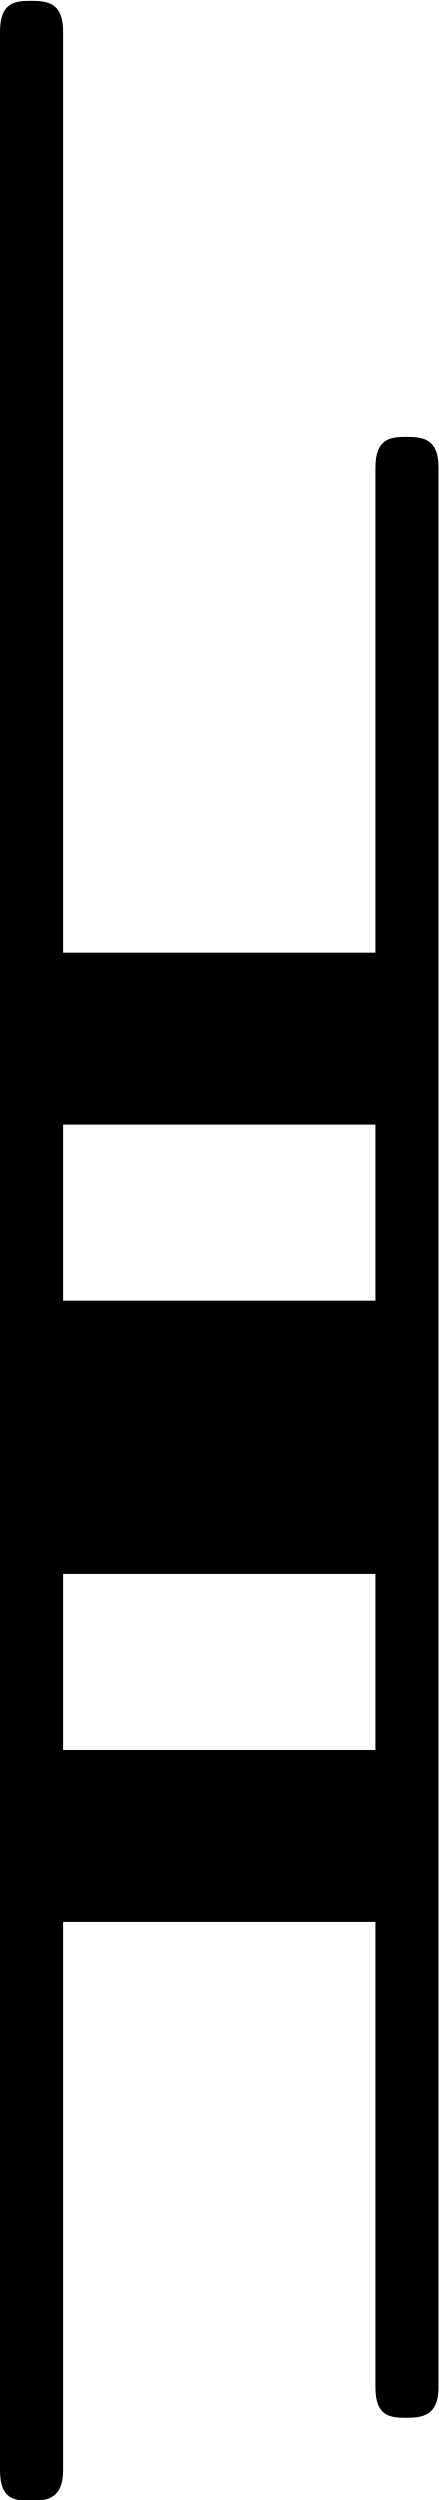
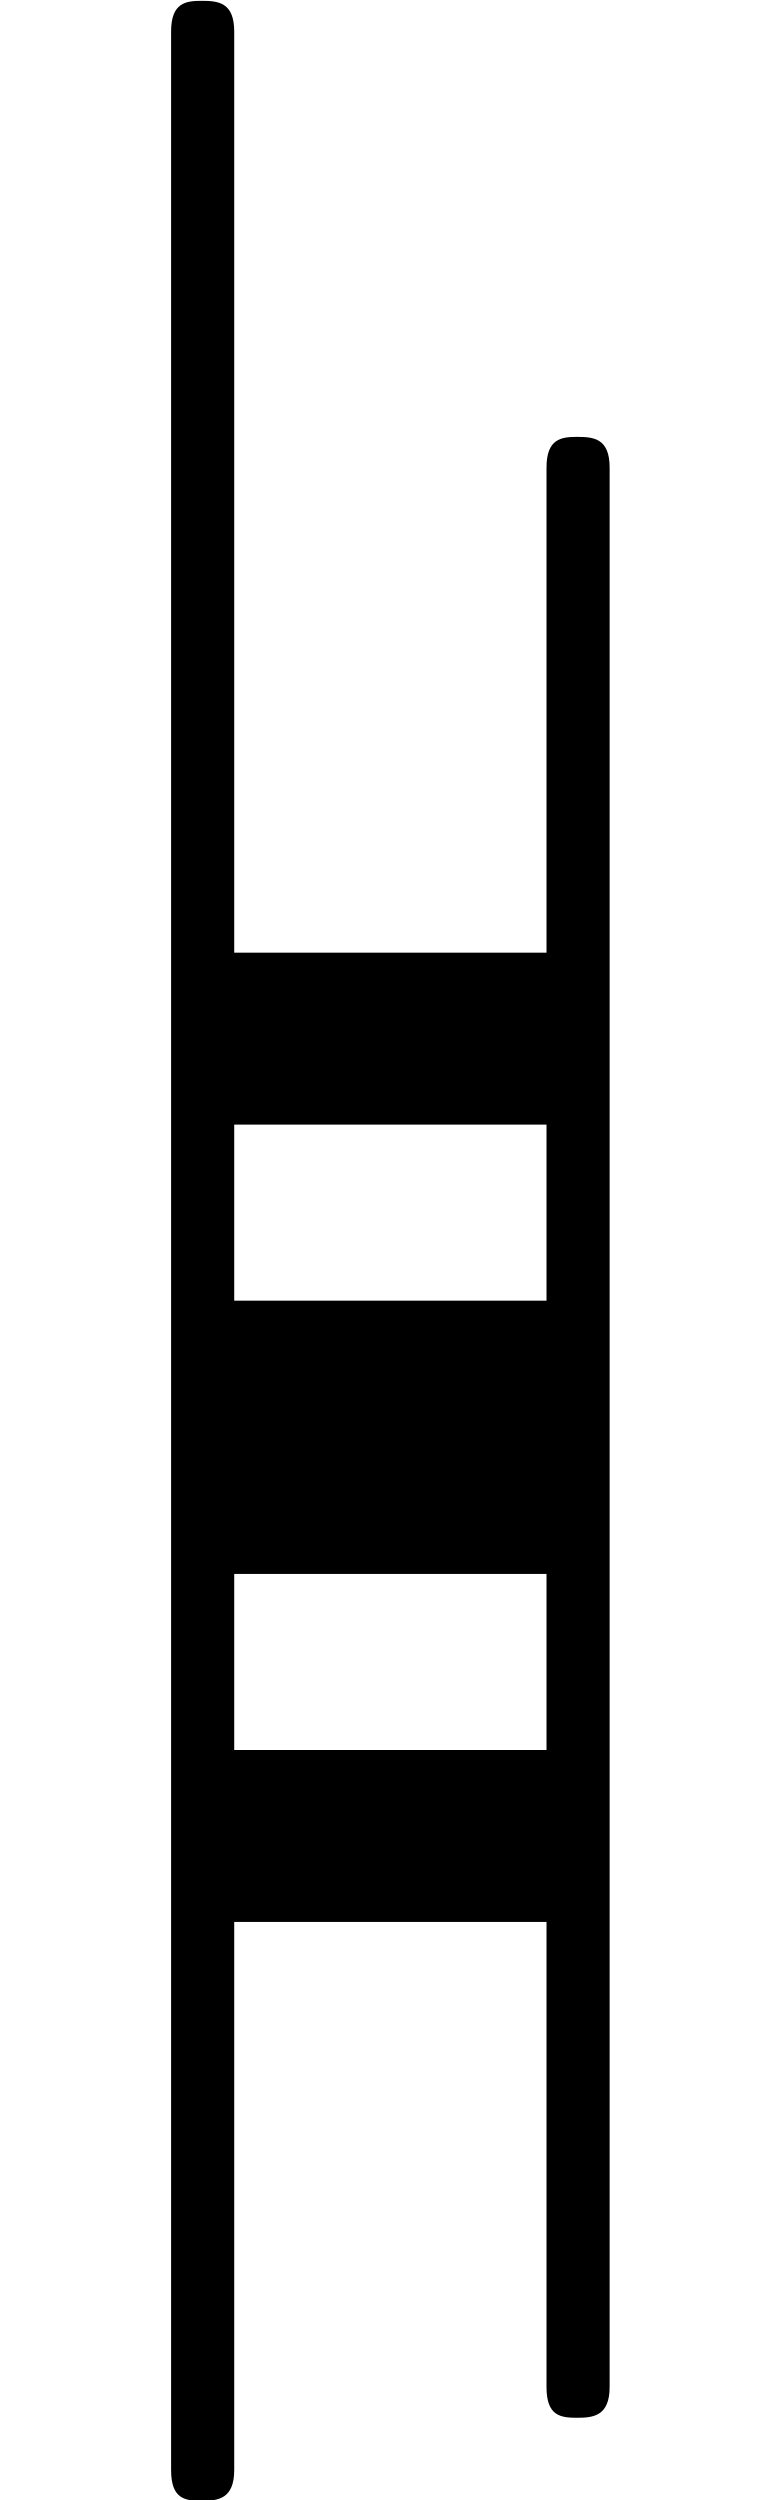
- <svg xmlns="http://www.w3.org/2000/svg" viewBox="0 0 0.528 3.01">
+ <svg xmlns="http://www.w3.org/2000/svg" viewBox="-0.206 0 0.94 3.01">
  <path d="m 0.076,2.973 v -0.659 h 0.376 v 0.56 c 0,0.035 0.017,0.037 0.037,0.037 0.019,0 0.039,-0.002 0.039,-0.037 v -2.311 c 0,-0.035 -0.019,-0.037 -0.039,-0.037 -0.019,0 -0.037,0.002 -0.037,0.037 v 0.584 h -0.376 v -1.109 c 0,-0.035 -0.019,-0.037 -0.039,-0.037 -0.019,0 -0.037,0.002 -0.037,0.037 v 2.936 c 0,0.035 0.017,0.037 0.037,0.037 0.019,0 0.039,-0.002 0.039,-0.037 z m 0,-1.619 h 0.376 v 0.212 h -0.376 z m 0,0.541 h 0.376 v 0.212 h -0.376 z" />
</svg>
